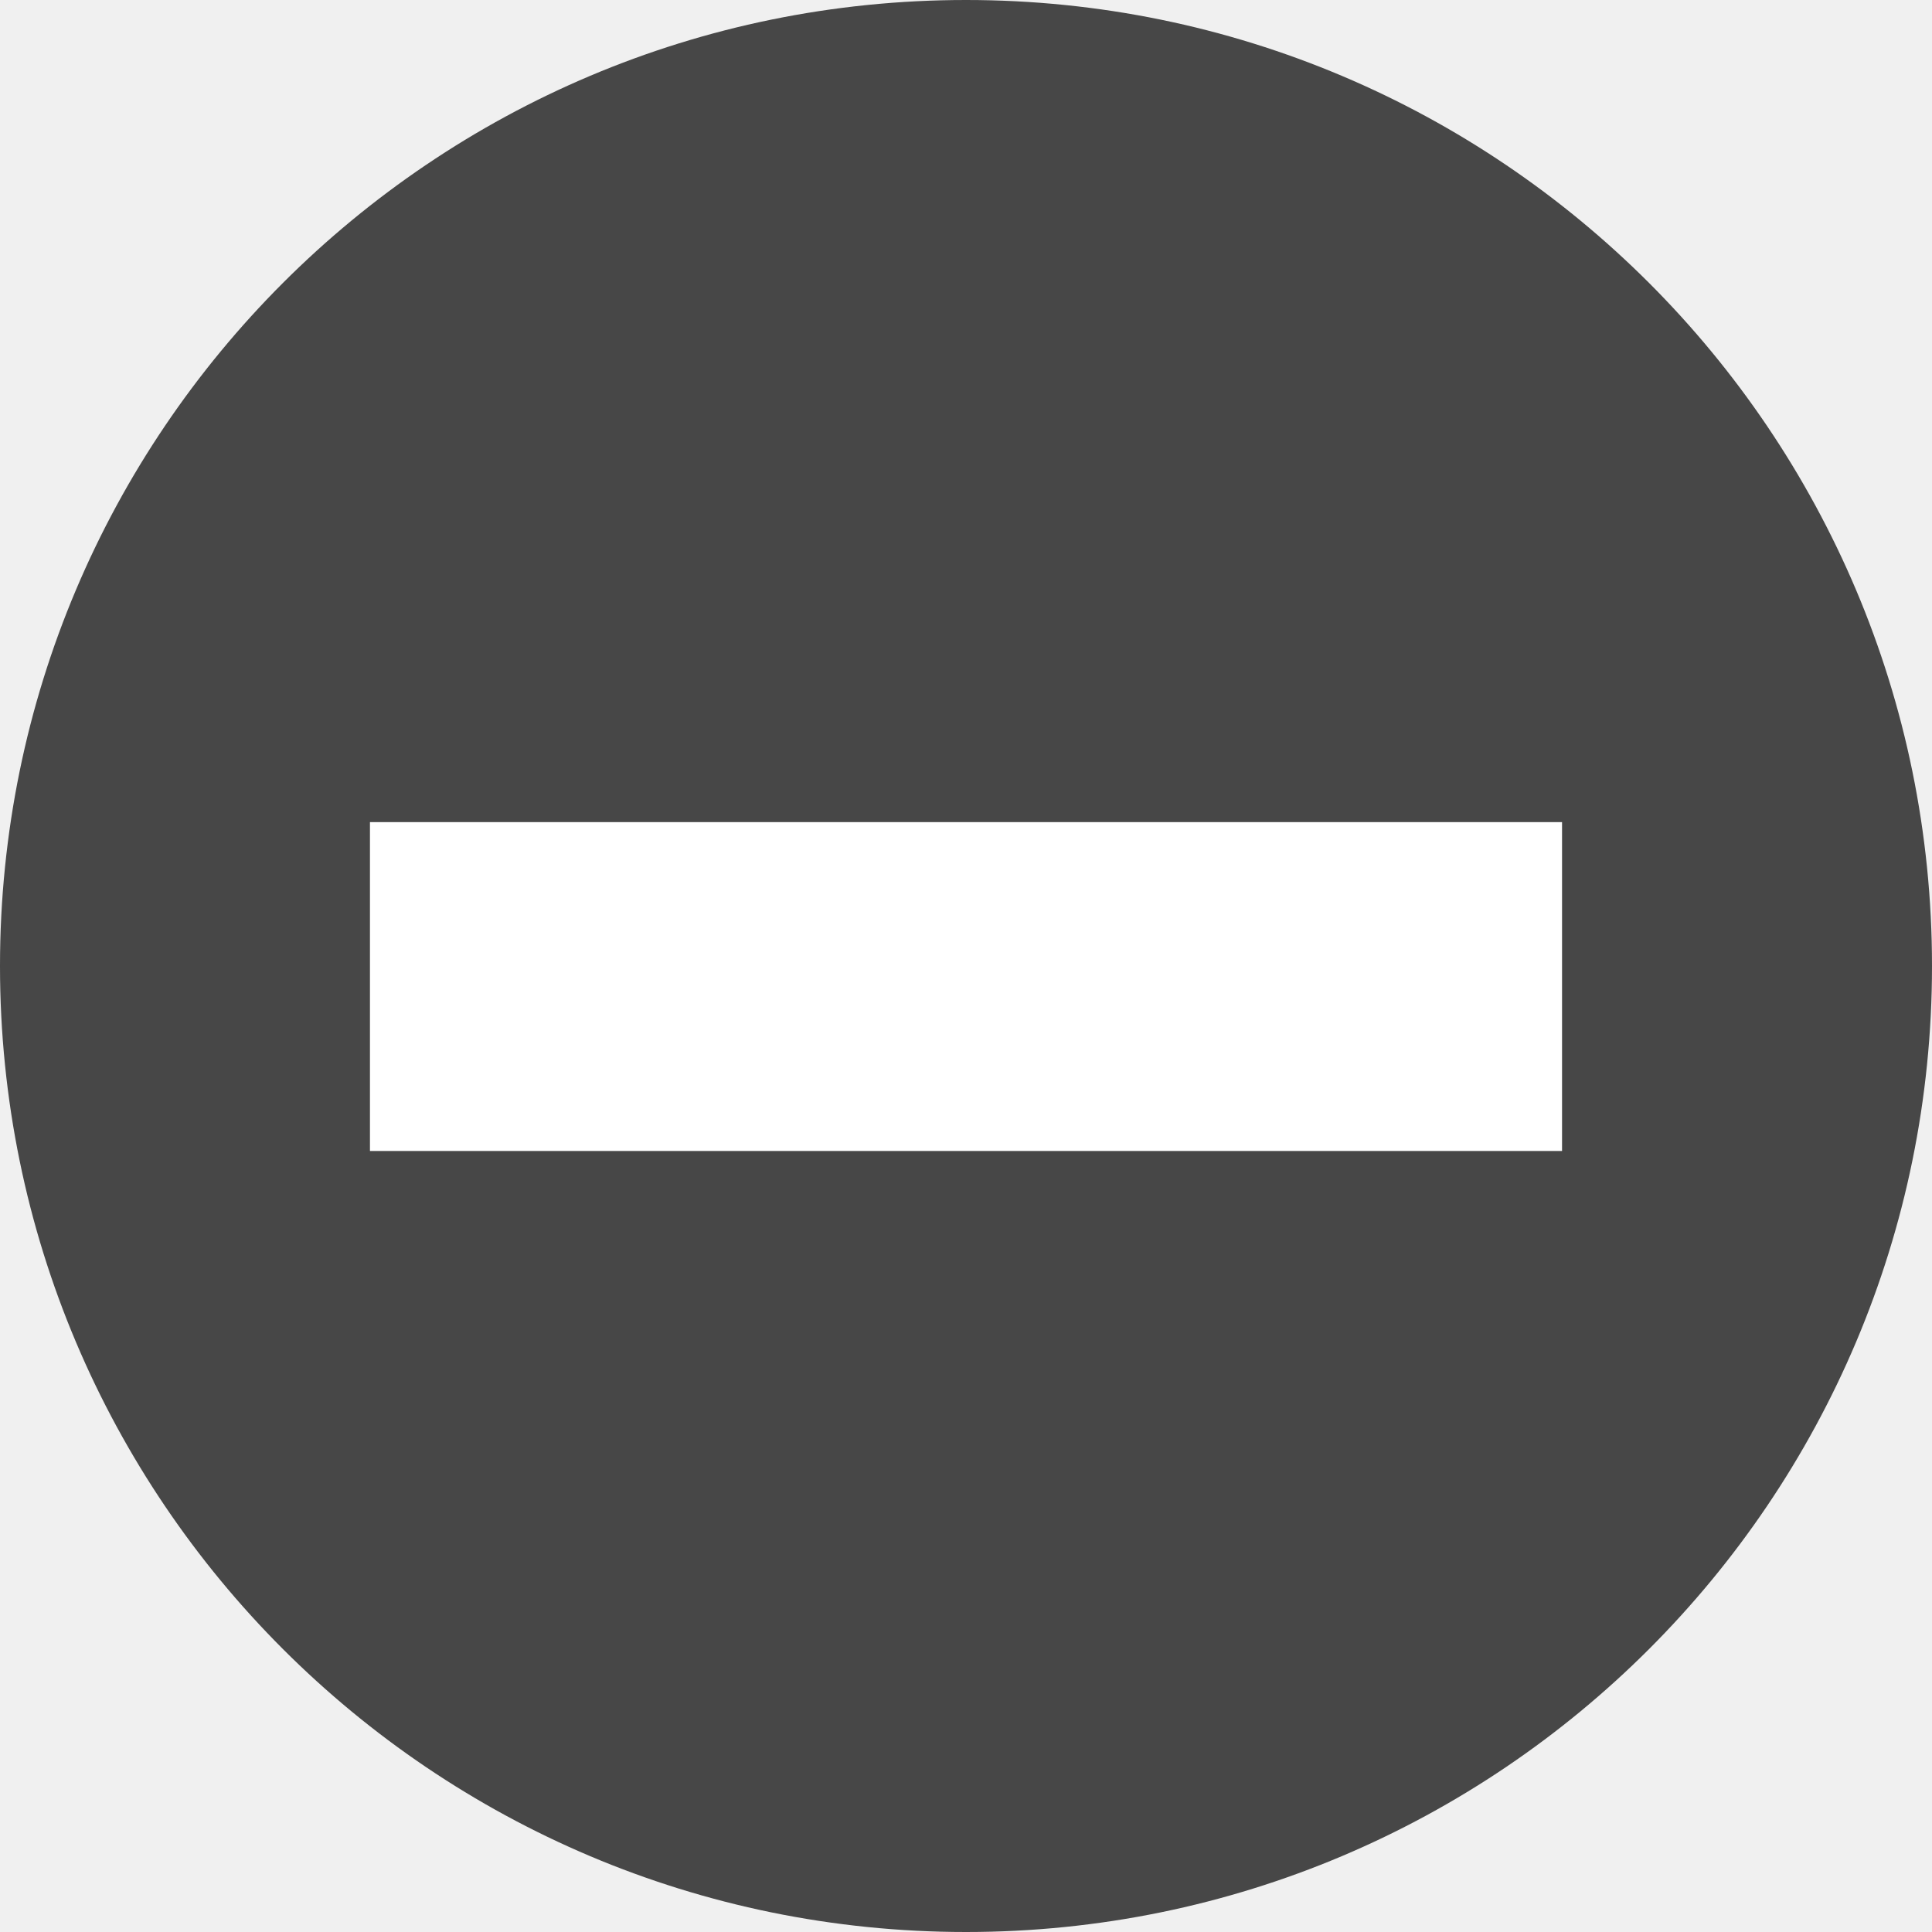
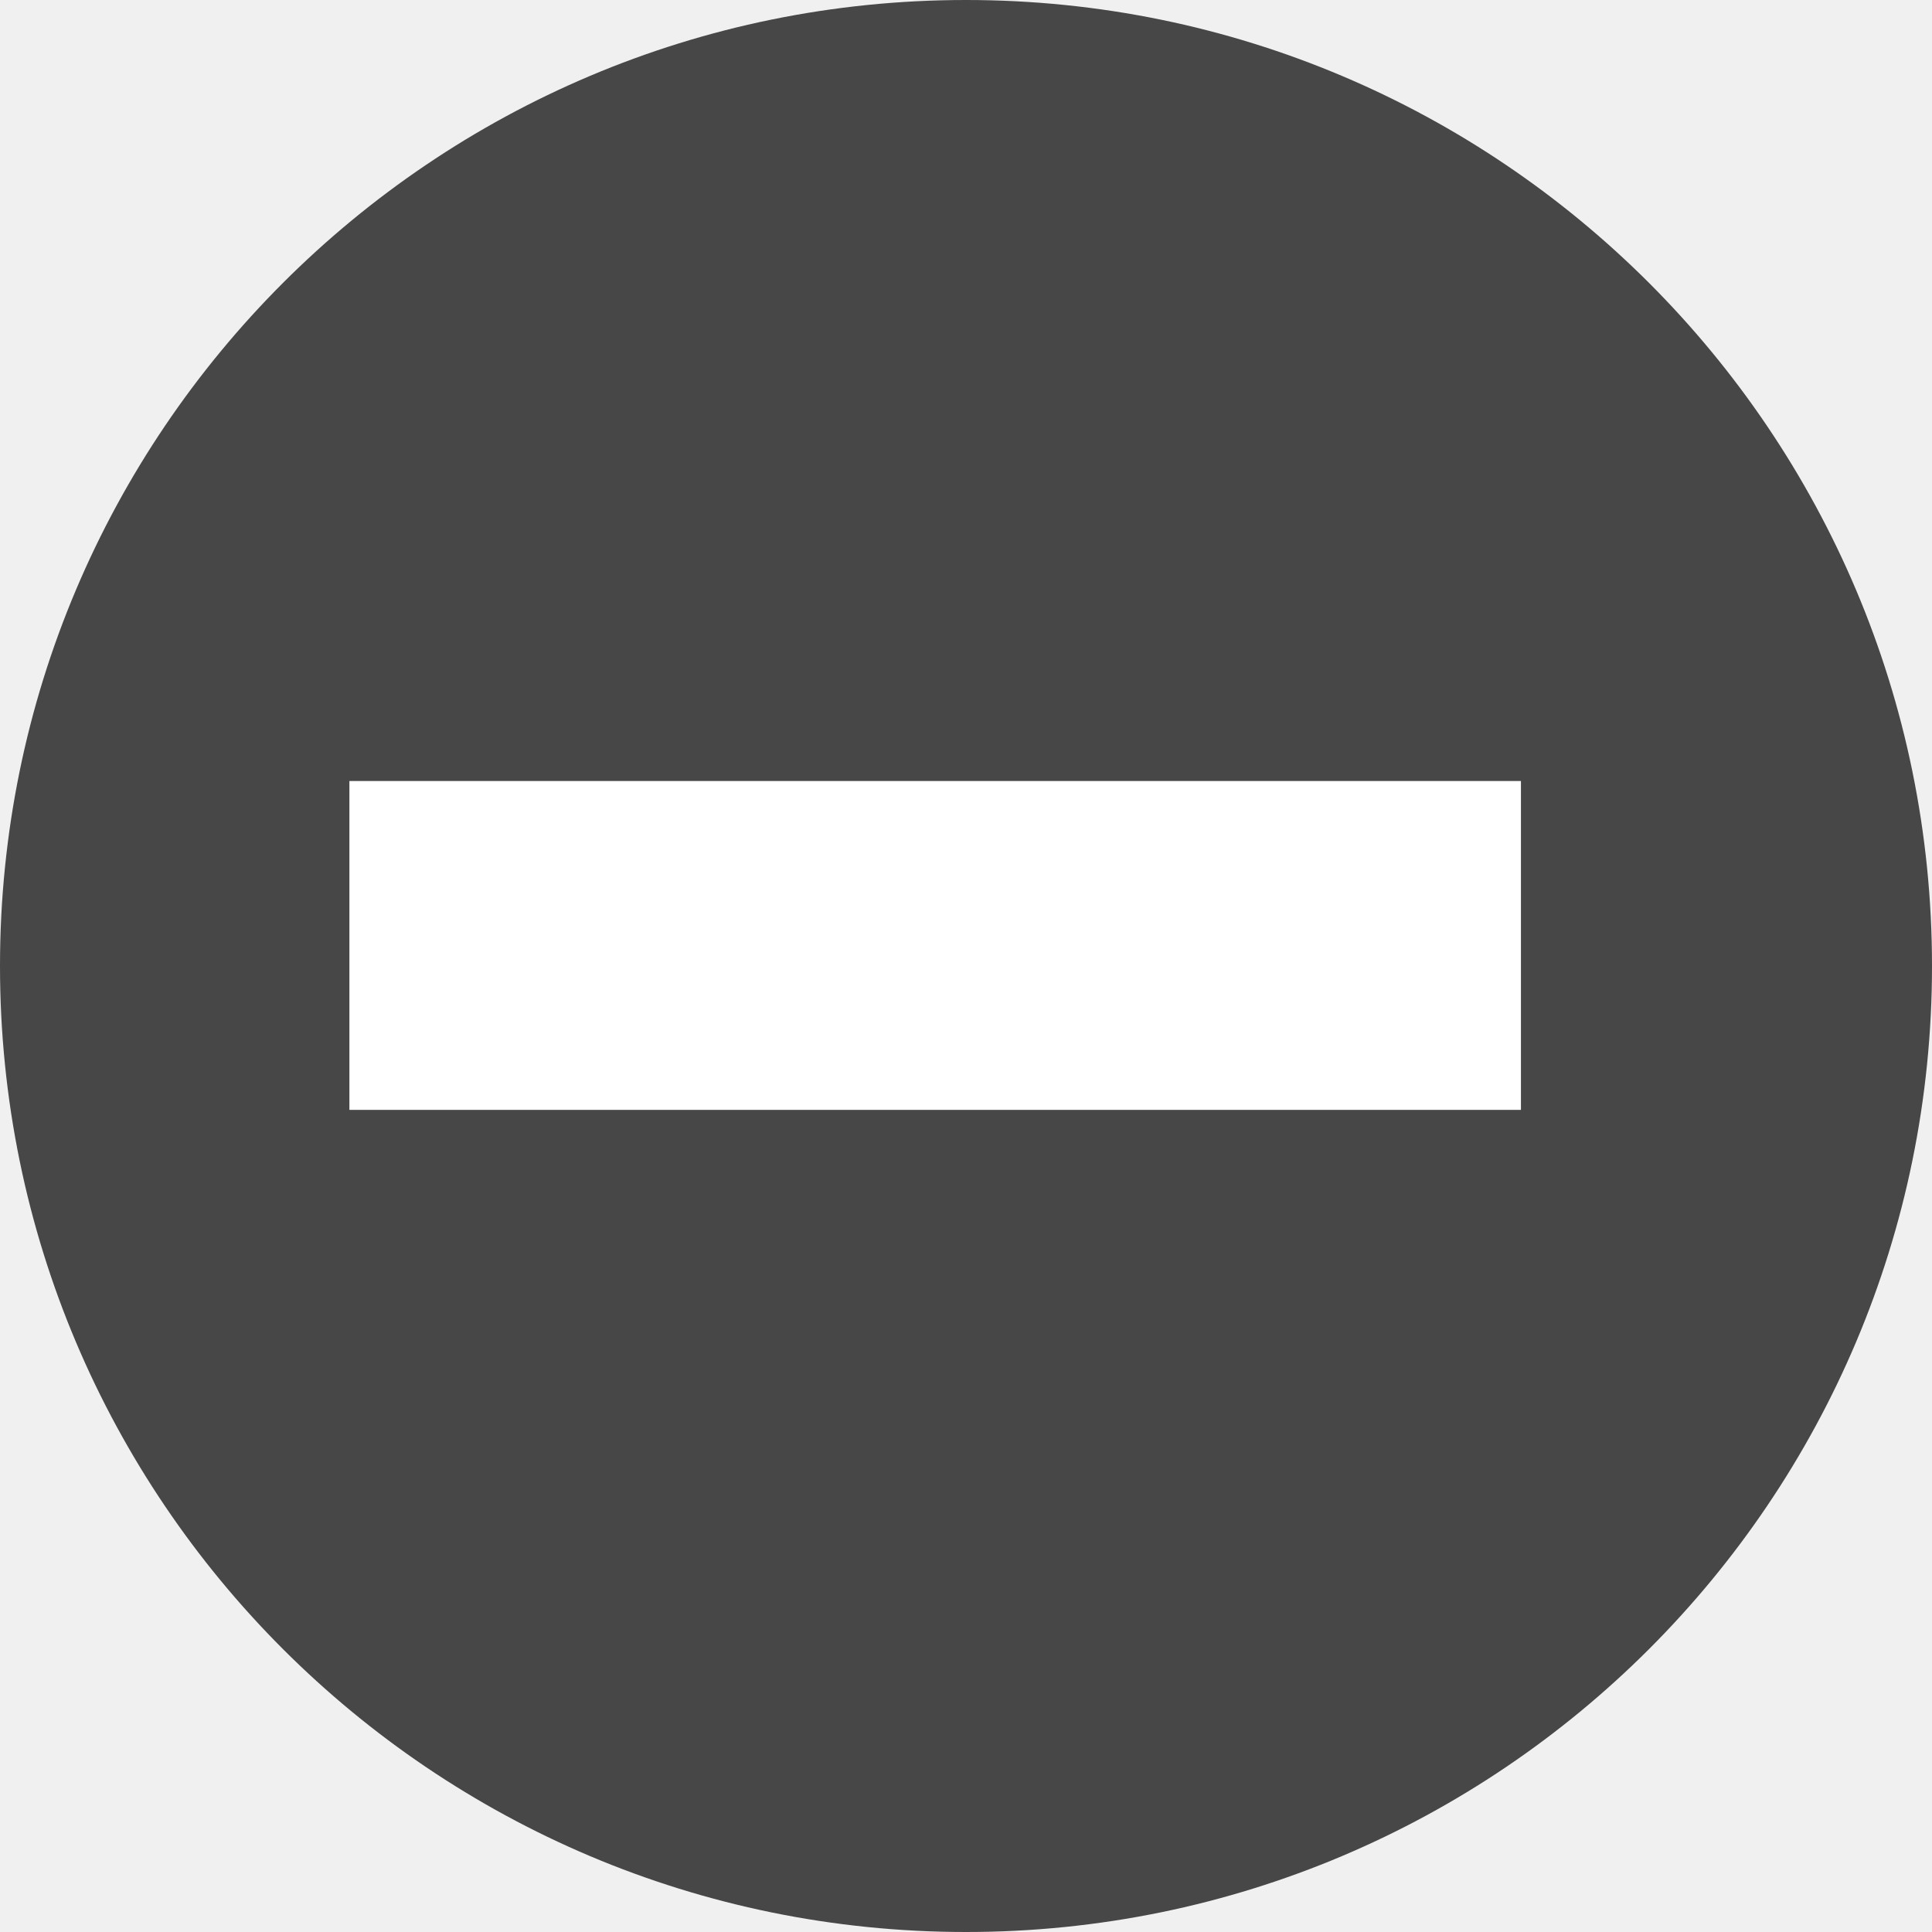
<svg xmlns="http://www.w3.org/2000/svg" width="47px" height="47px" viewBox="0 0 47 47" version="1.1">
  <defs />
  <g id="Page-1" stroke="none" stroke-width="1" fill="none" fill-rule="evenodd">
    <g id="Desktop-HD-Copy" transform="translate(-45, -329)">
      <g id="Group" transform="translate(45, 329)">
        <circle id="Oval" fill="#474747" cx="23.5" cy="23.5" r="23.5" />
-         <rect id="Rectangle" fill="#FFFFFF" x="9" y="20" width="29" height="8" />
+         <rect id="Rectangle" fill="#FFFFFF" x="8.5" y="19" width="28.5" height="8" />
      </g>
    </g>
  </g>
</svg>
